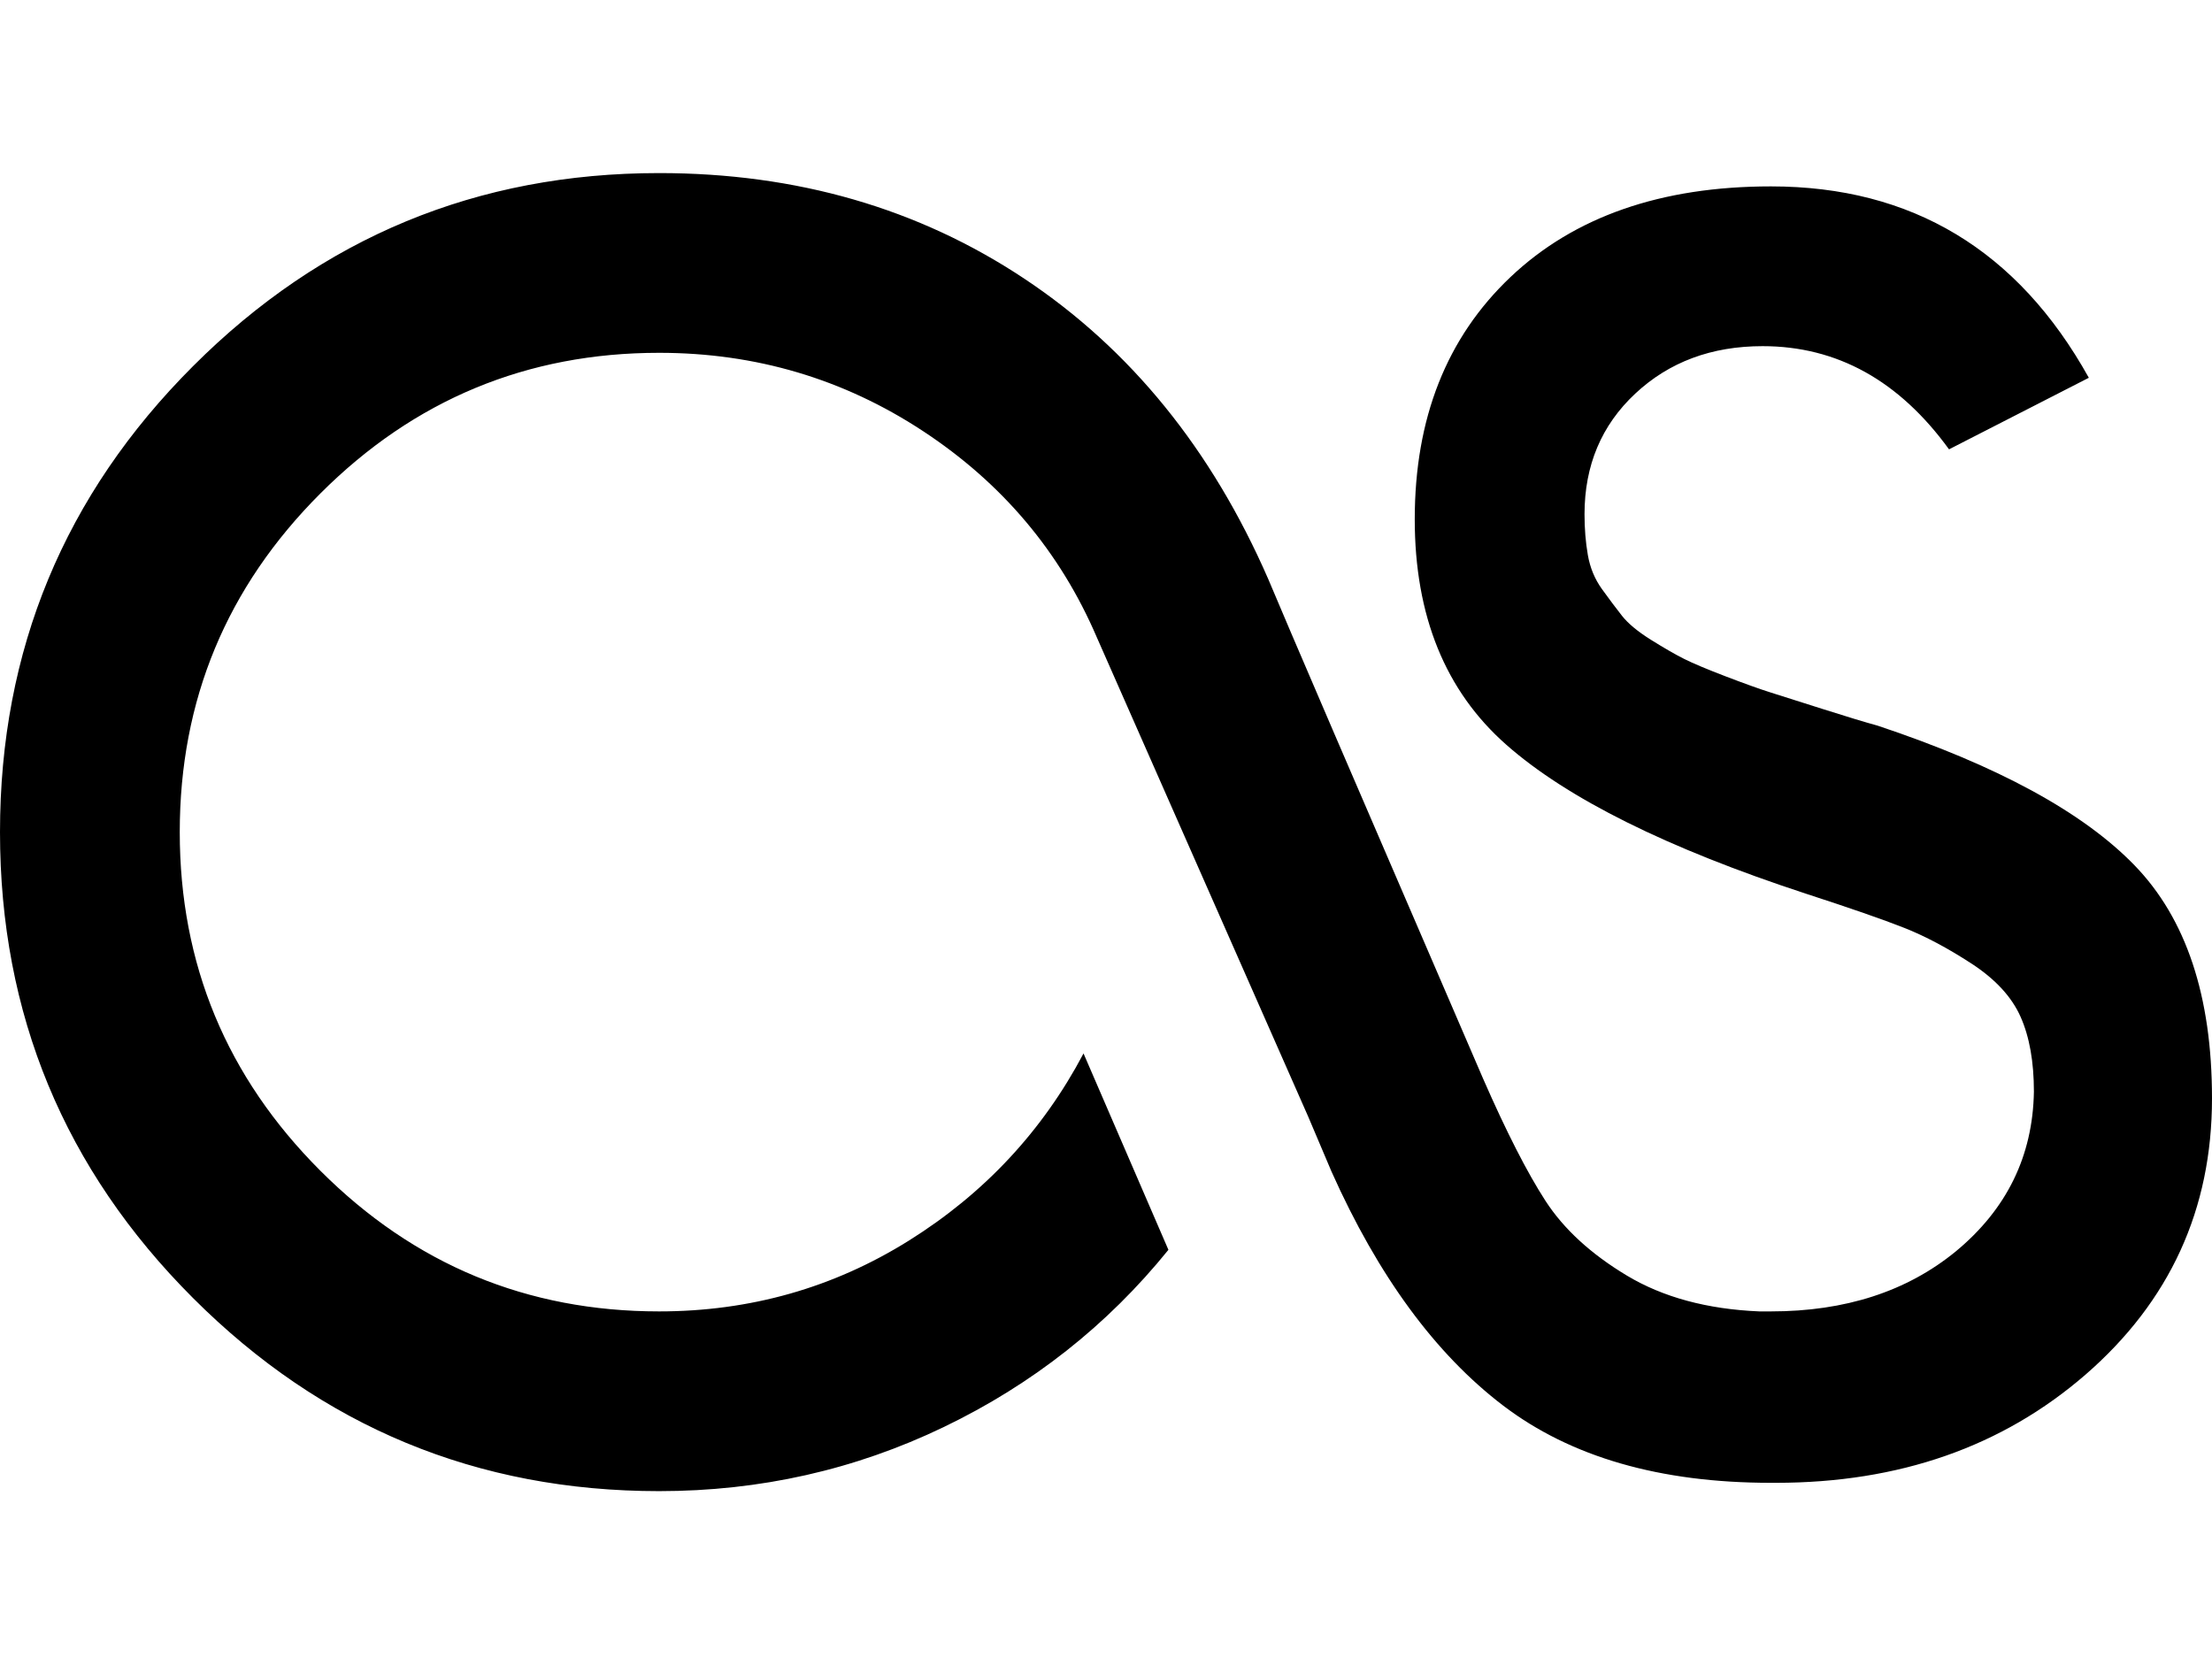
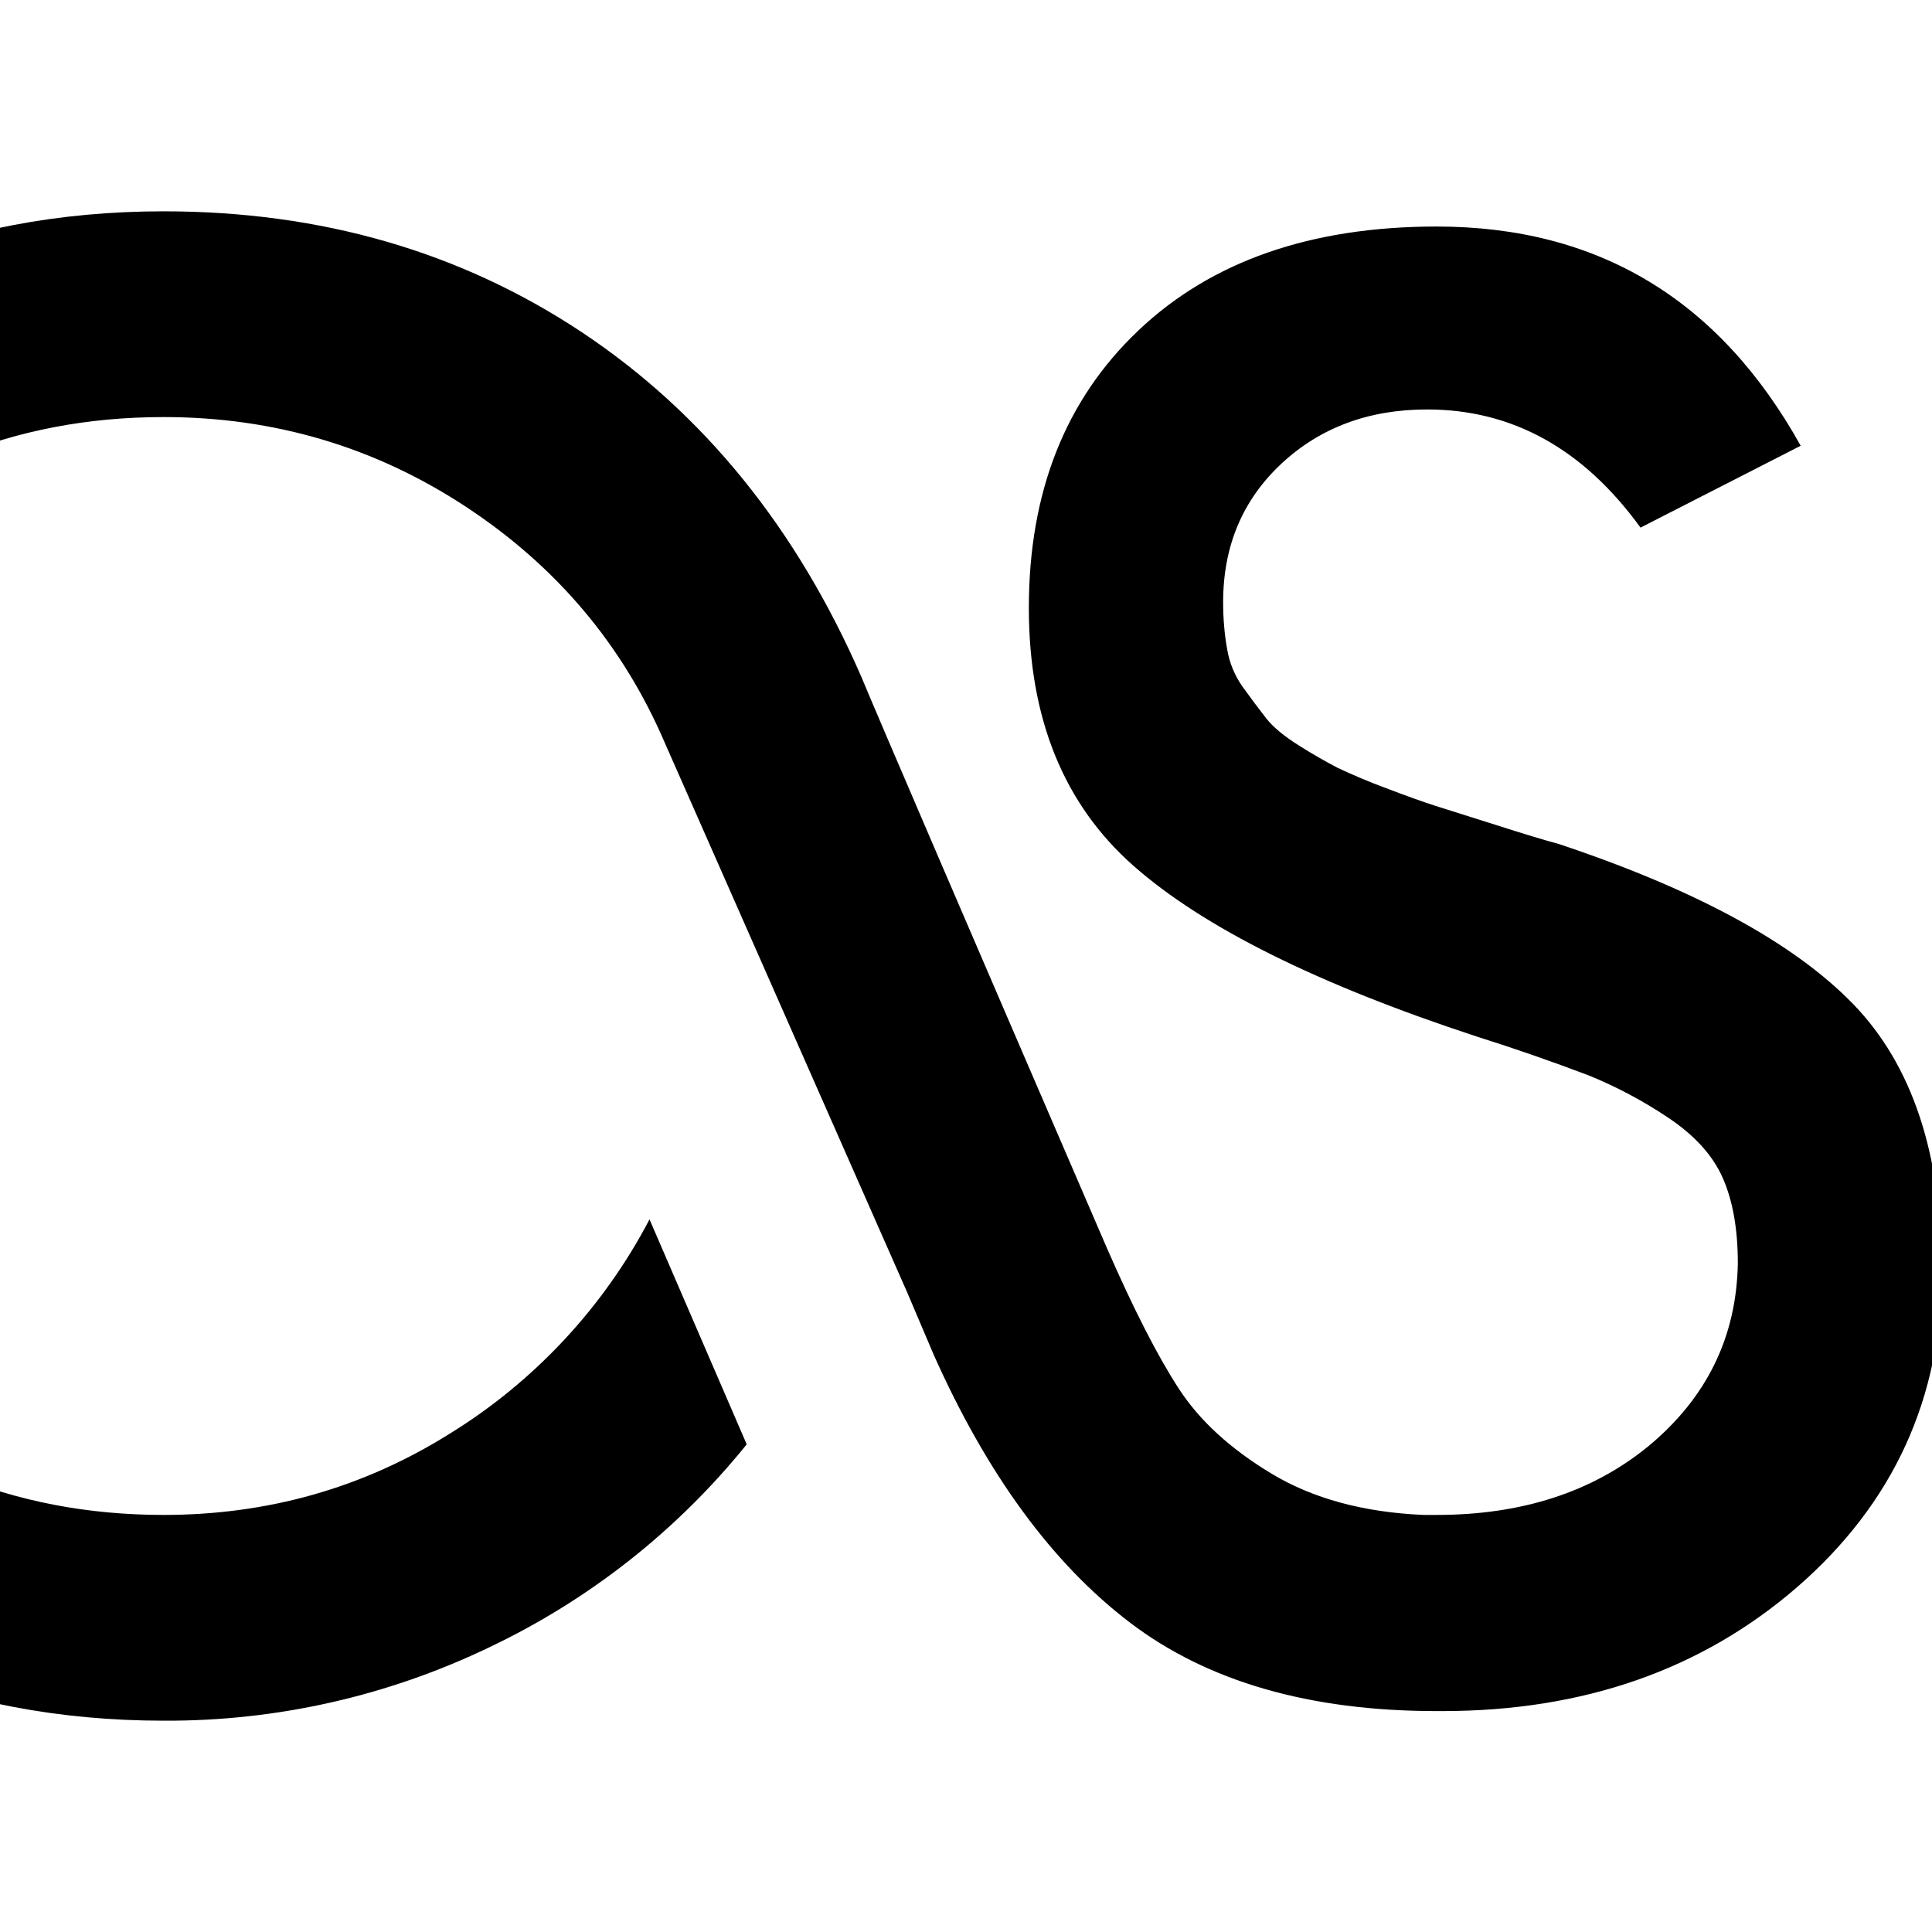
- <svg xmlns="http://www.w3.org/2000/svg" height="1000" width="1329">
-   <path d="M0 500q0-164 116-280t280-116q124 0 219.5 63.5t146.5 180.5q15 36 129 300 21 48 37.5 73.5t49 45 79.5 21.5l7 0q67 0 111-36 46-38 47-96 0-27-8-45t-29.5-32-40.5-21.5-59-20.5q-125-41-180-89.5t-55-135.5q0-91 57.5-145.5t156.5-54.5q127 0 191 115l-84 43q-45-62-112-62-46 0-76.5 28.5t-30.5 72.5q0 13 2 24.5t8.5 20.5 12 16 17.5 14.5 20 11.5 25 10.5 26.5 9.5 31.5 10 33 10q108 36 154.5 84t46.5 140q0 100-76 166-75 65-186 65l-3 0q-100 0-161-46.5t-103-140.5l-14-33-127-288q-33-77-104.5-124t-158.5-47q-119 0-203.5 84.5t-84.5 203.5 84.5 203.5 203.5 84.5q82 0 150-42.5t105-112.5l51 118q-55 68-135 106.5t-171 38.5q-164 0-280-116t-116-280z" />
+ <svg xmlns="http://www.w3.org/2000/svg" version="1.1" x="0" y="0" width="32" height="32" viewBox="5.5 0 32 32" xml:space="preserve">
+   <path d="M-4.291 16q0-5.177 3.662-8.838Q3.032 3.5 8.209 3.5q3.913 0 6.93 2.004 3.012 2.004 4.624 5.698.473 1.137 4.071 9.47.662 1.515 1.185 2.32c.347.537.861 1.007 1.546 1.419q1.026.616 2.511.681h.22q2.115 0 3.505-1.137 1.451-1.201 1.483-3.031 0-.852-.253-1.421-.253-.567-.931-1.011a7.3 7.3 0 0 0-1.279-.677 34 34 0 0 0-1.863-.647q-3.944-1.295-5.681-2.825t-1.736-4.277q0-2.872 1.815-4.593 1.814-1.72 4.939-1.721 4.01 0 6.03 3.631l-2.653 1.356Q31.253 6.782 29.138 6.782q-1.451 0-2.415.899-.963.9-.964 2.29 0 .41.065.773a1.5 1.5 0 0 0 .269.647q.204.283.378.505.172.22.553.458a9 9 0 0 0 .63.363 10 10 0 0 0 .789.332q.536.204.837.3c.301.096.532.167.994.314q.695.223 1.044.316 3.406 1.136 4.876 2.651 1.468 1.515 1.468 4.42 0 3.156-2.398 5.24-2.37 2.05-5.873 2.051h-.095q-3.156 0-5.082-1.467t-3.25-4.438l-.442-1.039-4.01-9.092Q15.47 9.874 13.213 8.391T8.21 6.908q-3.756 0-6.423 2.666Q-.881 12.244-.881 16c0 3.756.89 4.645 2.667 6.423q2.667 2.668 6.423 2.669 2.589 0 4.734-1.342a9.17 9.17 0 0 0 3.315-3.553l1.61 3.726a12.2 12.2 0 0 1-4.261 3.36A12.3 12.3 0 0 1 8.209 28.5Q3.032 28.499-.629 24.839-4.291 21.176-4.291 16" />
</svg>
